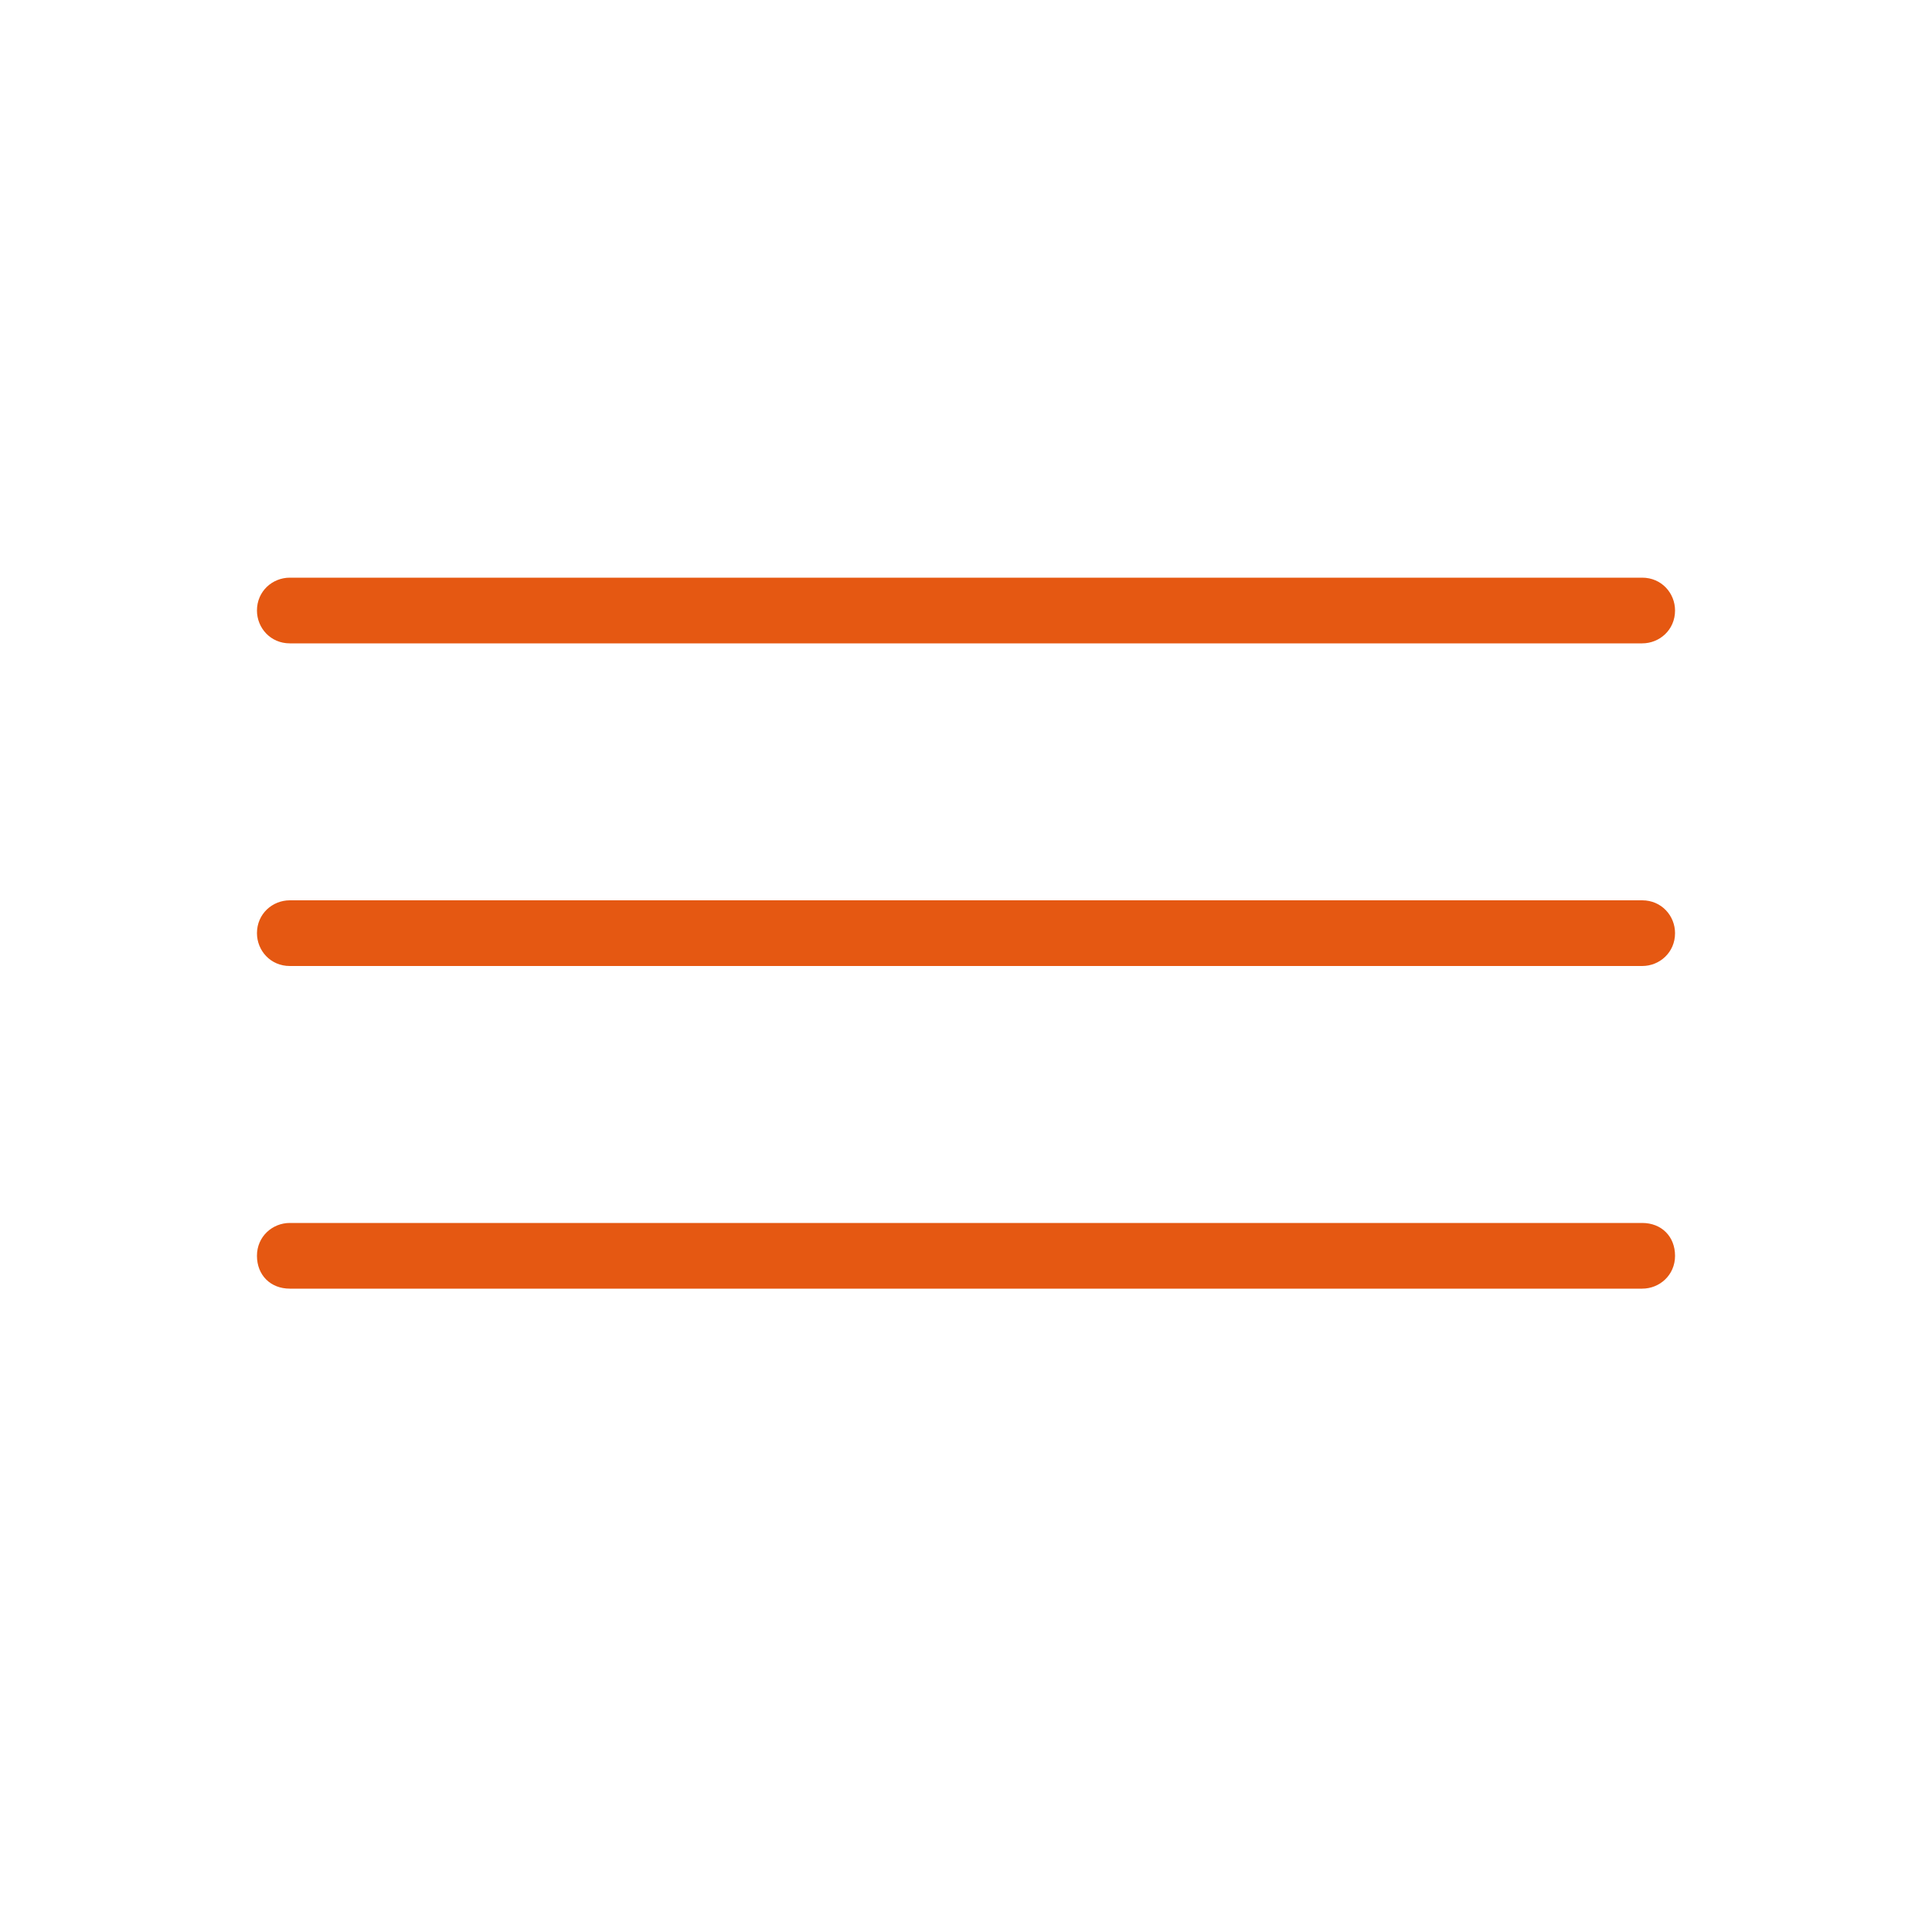
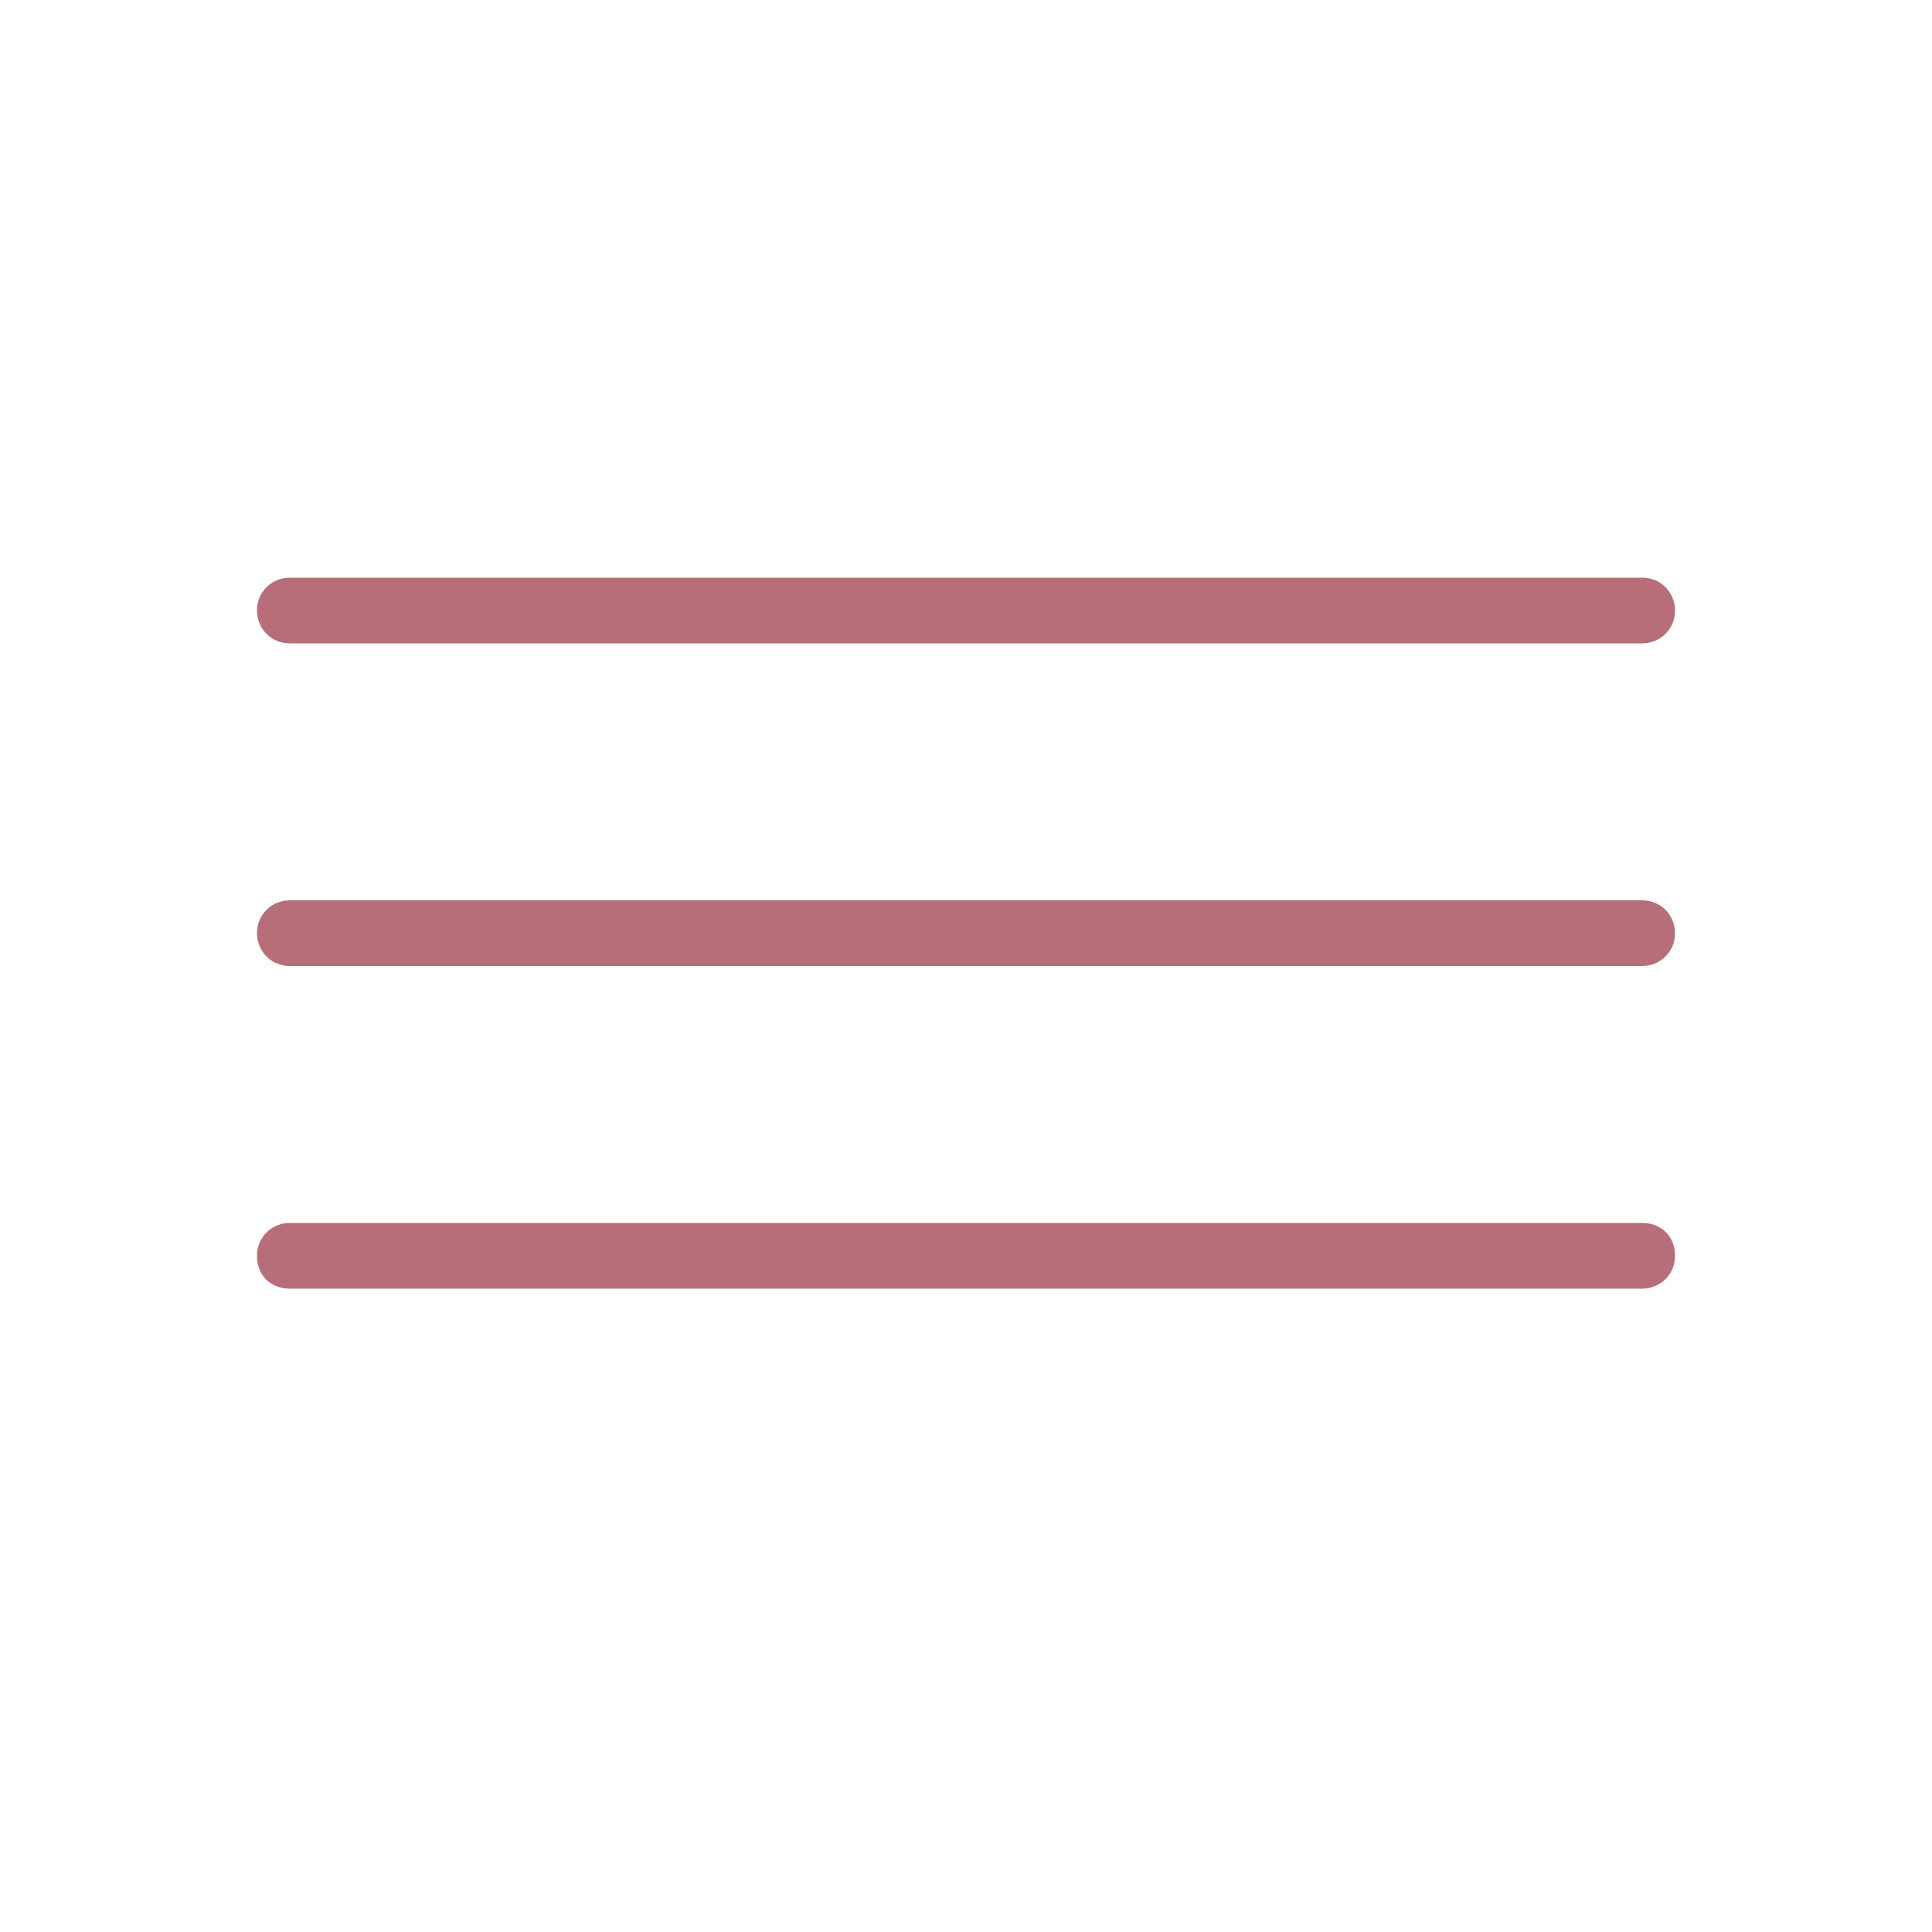
<svg xmlns="http://www.w3.org/2000/svg" version="1.1" id="Layer_1" x="0px" y="0px" viewBox="0 0 100 100" style="enable-background:new 0 0 100 100;" xml:space="preserve">
  <style type="text/css">
- 	.st0{fill-rule:evenodd;clip-rule:evenodd;fill:#E55812;}
+ 	.st0{fill-rule:evenodd;clip-rule:evenodd;fill:#B76E79;}
</style>
  <g>
    <g transform="translate(-315, -495)">
      <path class="st0" d="M400,528.3c0.9,0,1.7-0.7,1.7-1.7c0-0.9-0.7-1.7-1.7-1.7h-70    c-0.9,0-1.7,0.7-1.7,1.7c0,0.9,0.7,1.7,1.7,1.7H400z M400,545c0.9,0,1.7-0.7,1.7-1.7c0-0.9-0.7-1.7-1.7-1.7h-70    c-0.9,0-1.7,0.7-1.7,1.7c0,0.9,0.7,1.7,1.7,1.7H400z M400,561.7c0.9,0,1.7-0.7,1.7-1.7s-0.7-1.7-1.7-1.7h-70    c-0.9,0-1.7,0.7-1.7,1.7s0.7,1.7,1.7,1.7H400z" />
    </g>
  </g>
</svg>
